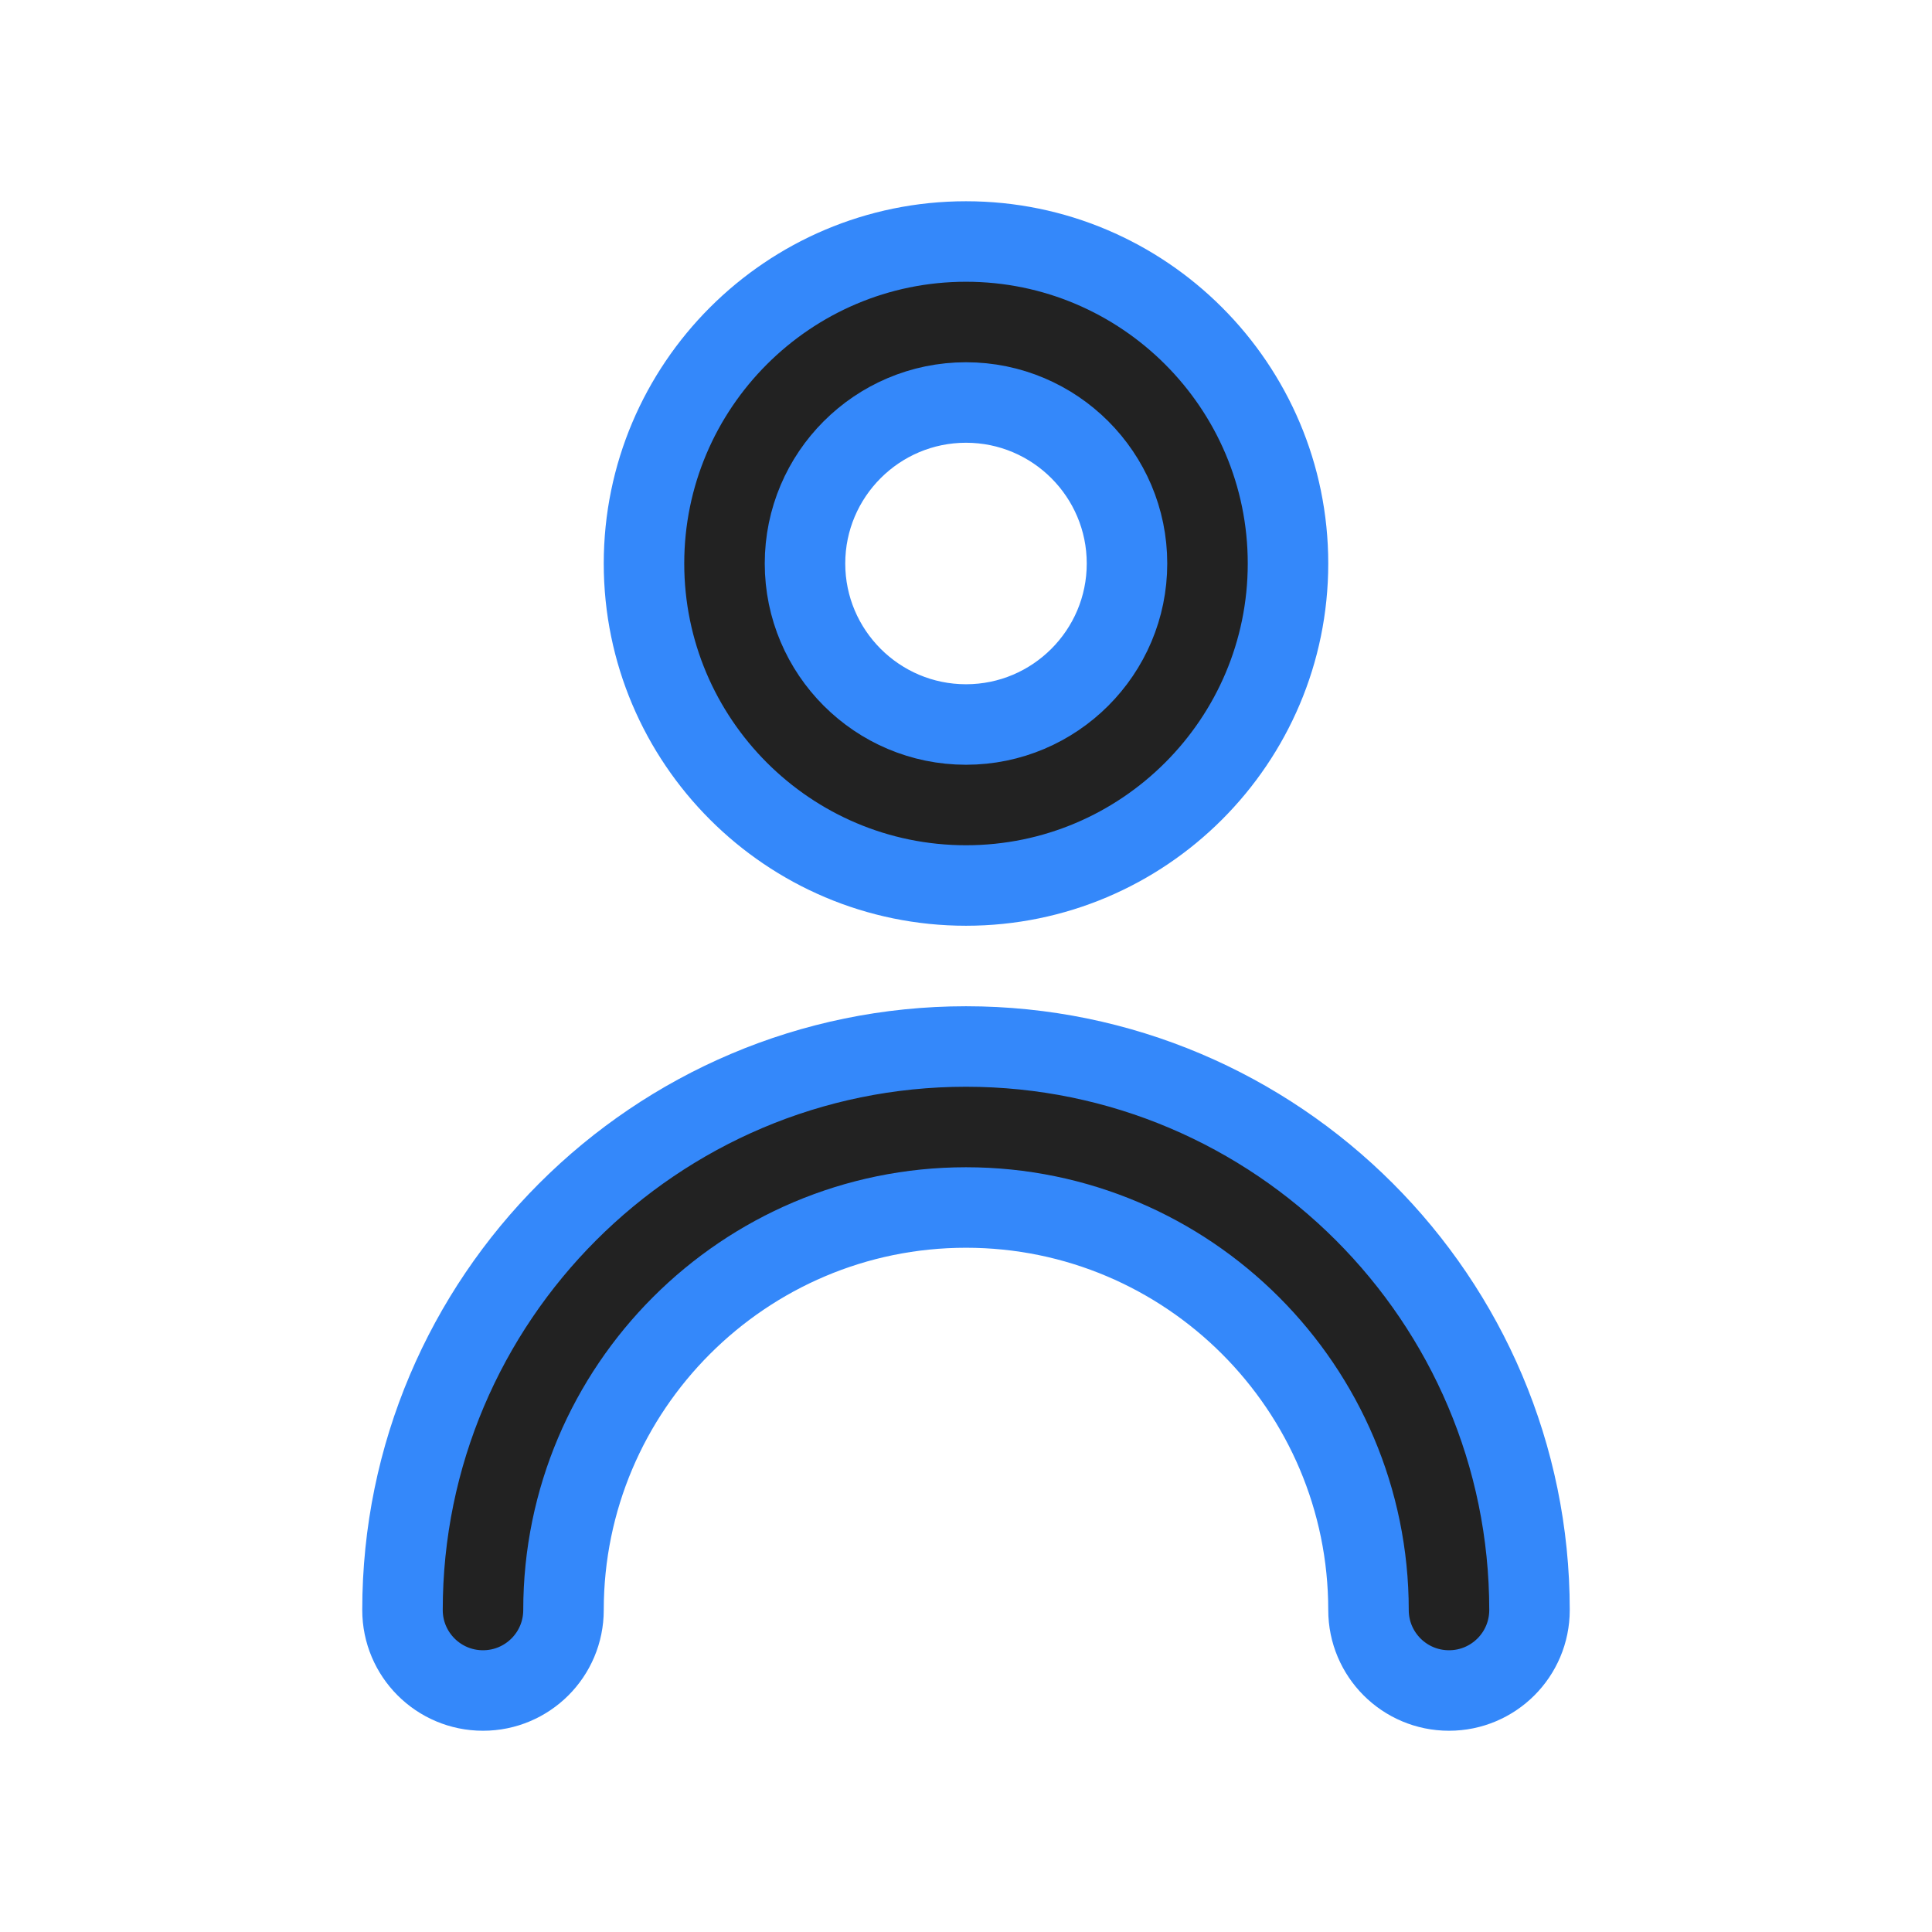
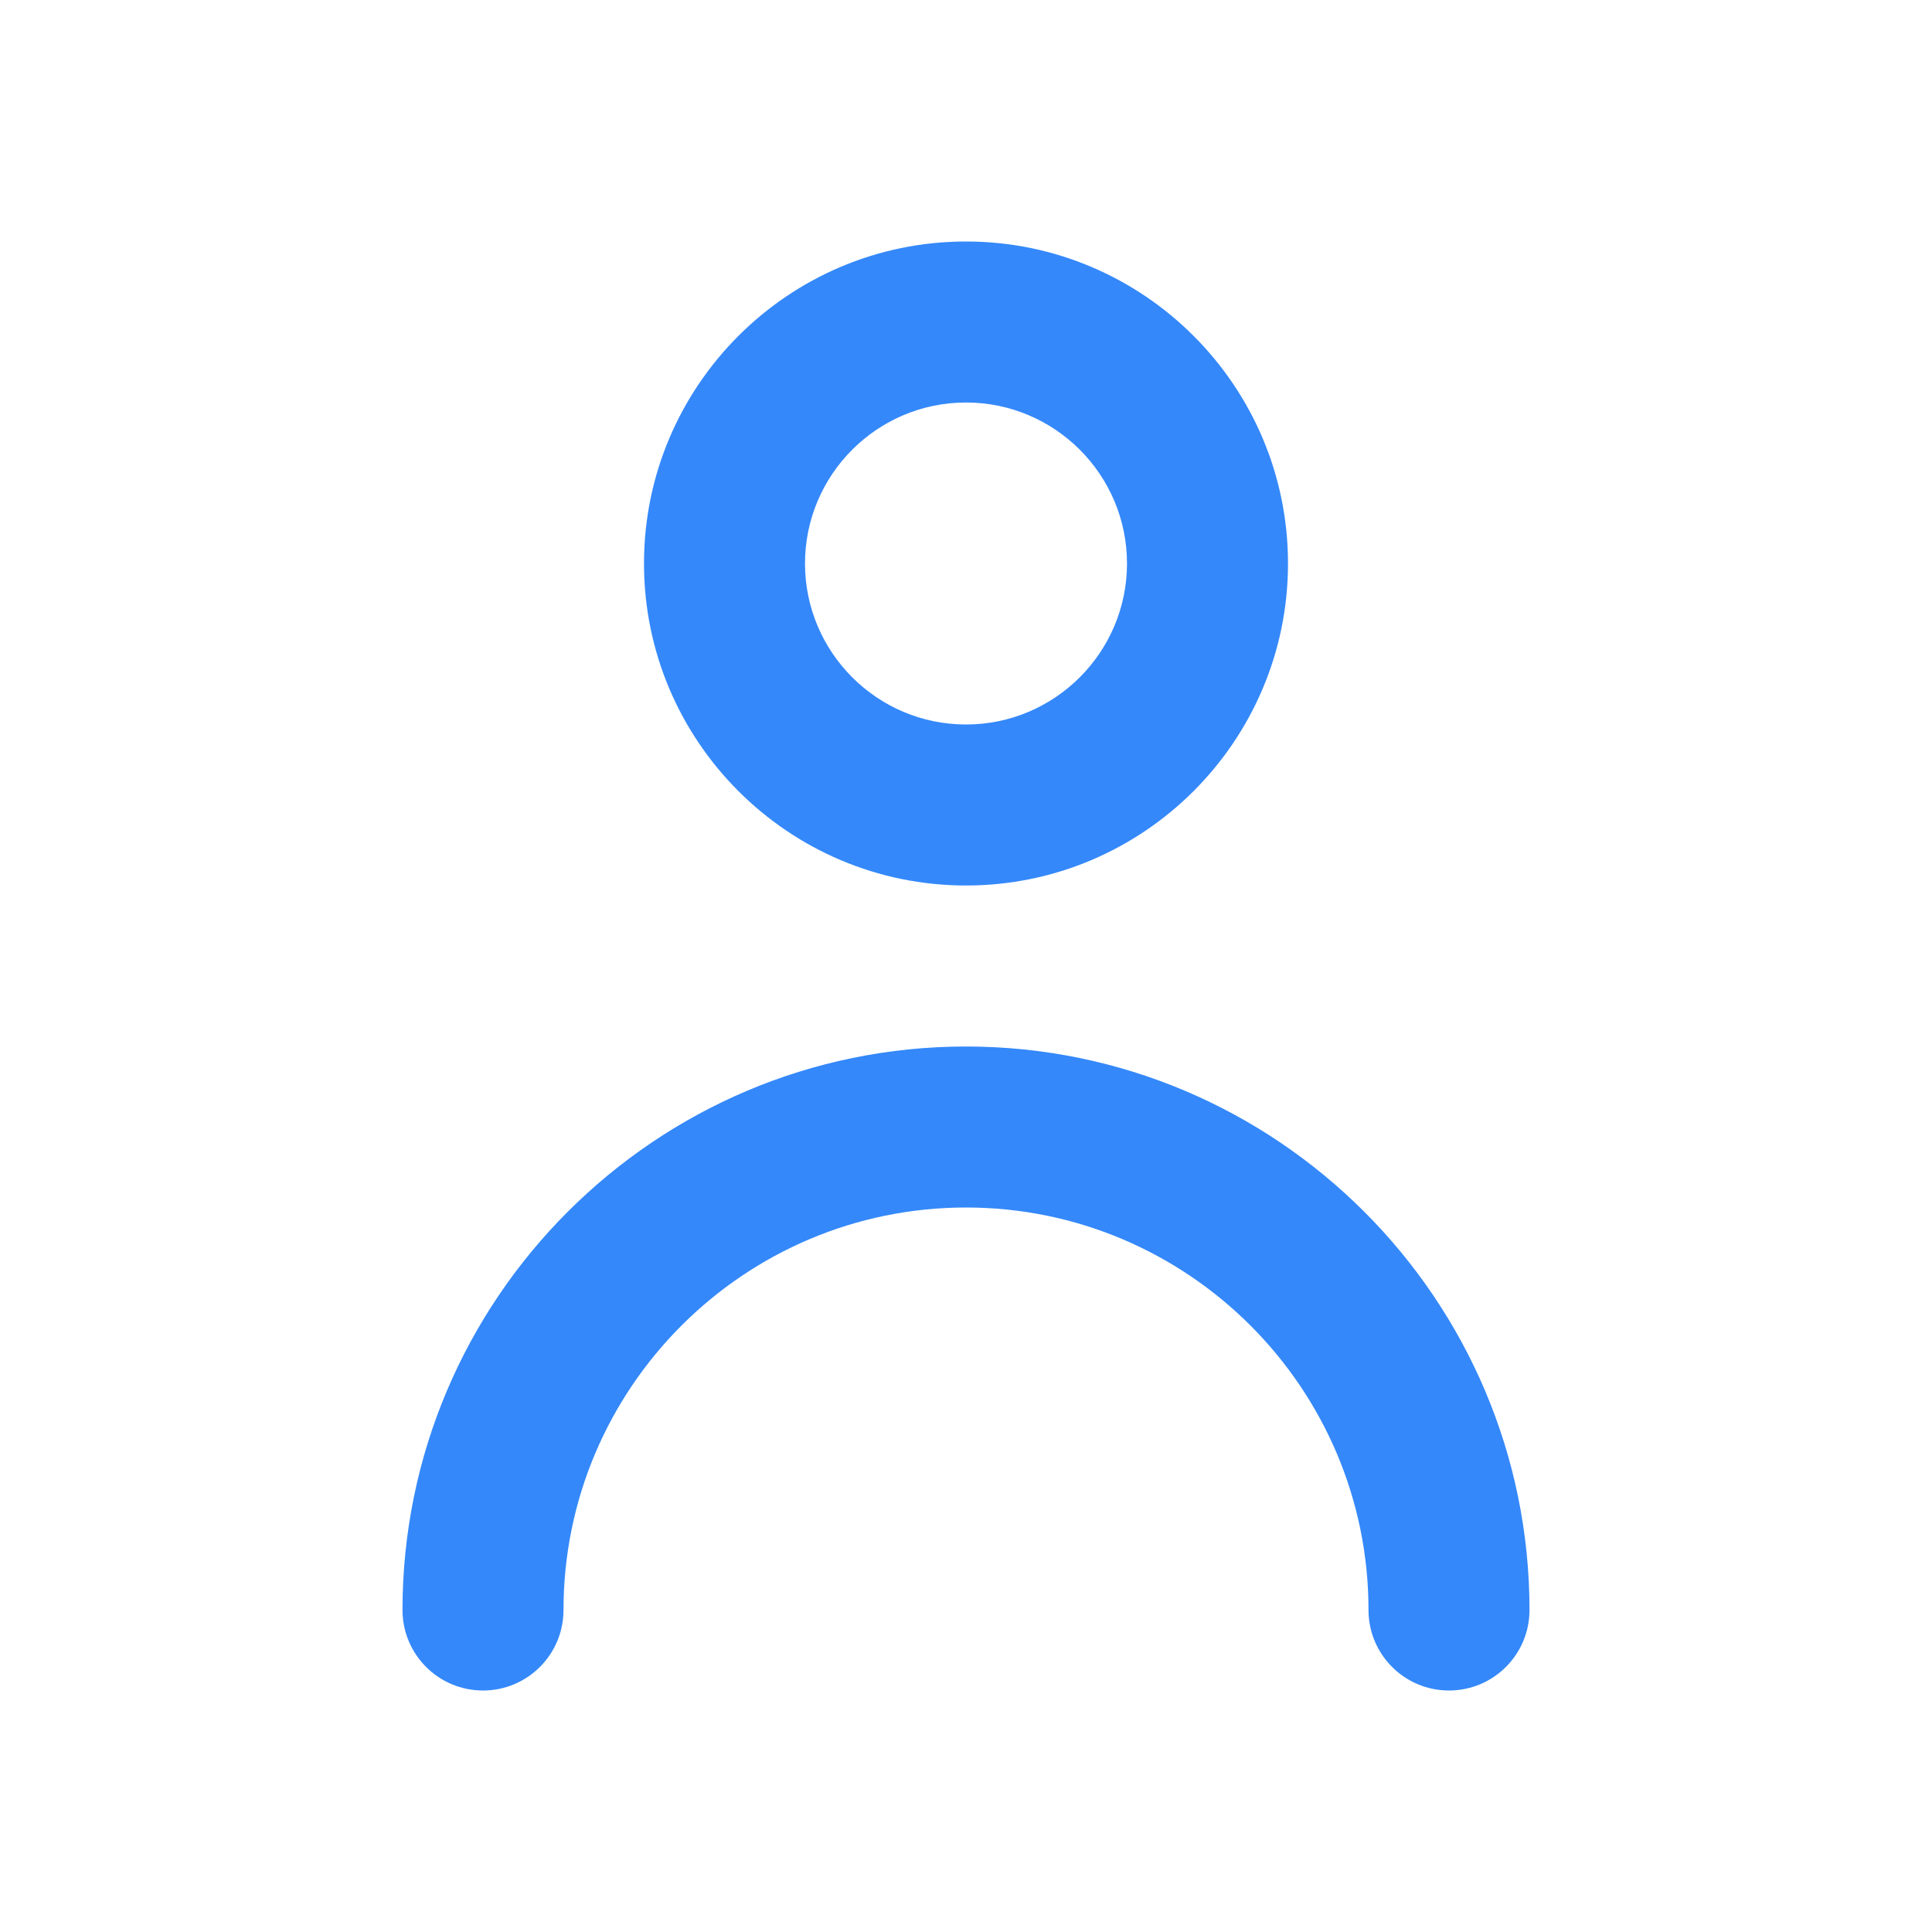
- <svg xmlns="http://www.w3.org/2000/svg" width="24" height="24" viewBox="0 0 24 24" fill="none" stroke="#3488FA">
-   <path fill-rule="evenodd" clip-rule="evenodd" d="M19 20C19 20.552 18.553 21 18 21C17.447 21 17 20.552 17 20C17 17.243 14.757 15 12 15C9.243 15 7 17.243 7 20C7 20.552 6.553 21 6 21C5.447 21 5 20.552 5 20C5 16.14 8.141 13 12 13C15.859 13 19 16.14 19 20ZM12 5C13.103 5 14 5.897 14 7C14 8.103 13.103 9 12 9C10.897 9 10 8.103 10 7C10 5.897 10.897 5 12 5ZM12 11C14.206 11 16 9.206 16 7C16 4.794 14.206 3 12 3C9.794 3 8 4.794 8 7C8 9.206 9.794 11 12 11Z" fill="#222222" />
+ <svg xmlns="http://www.w3.org/2000/svg" width="24" height="24" viewBox="0 0 24 24" fill="none">
+   <path fill-rule="evenodd" clip-rule="evenodd" d="M19 20C19 20.552 18.553 21 18 21C17.447 21 17 20.552 17 20C17 17.243 14.757 15 12 15C9.243 15 7 17.243 7 20C7 20.552 6.553 21 6 21C5.447 21 5 20.552 5 20C5 16.14 8.141 13 12 13C15.859 13 19 16.14 19 20ZM12 5C13.103 5 14 5.897 14 7C14 8.103 13.103 9 12 9C10.897 9 10 8.103 10 7C10 5.897 10.897 5 12 5ZM12 11C14.206 11 16 9.206 16 7C16 4.794 14.206 3 12 3C9.794 3 8 4.794 8 7C8 9.206 9.794 11 12 11Z" fill="#3488FA" />
</svg>
